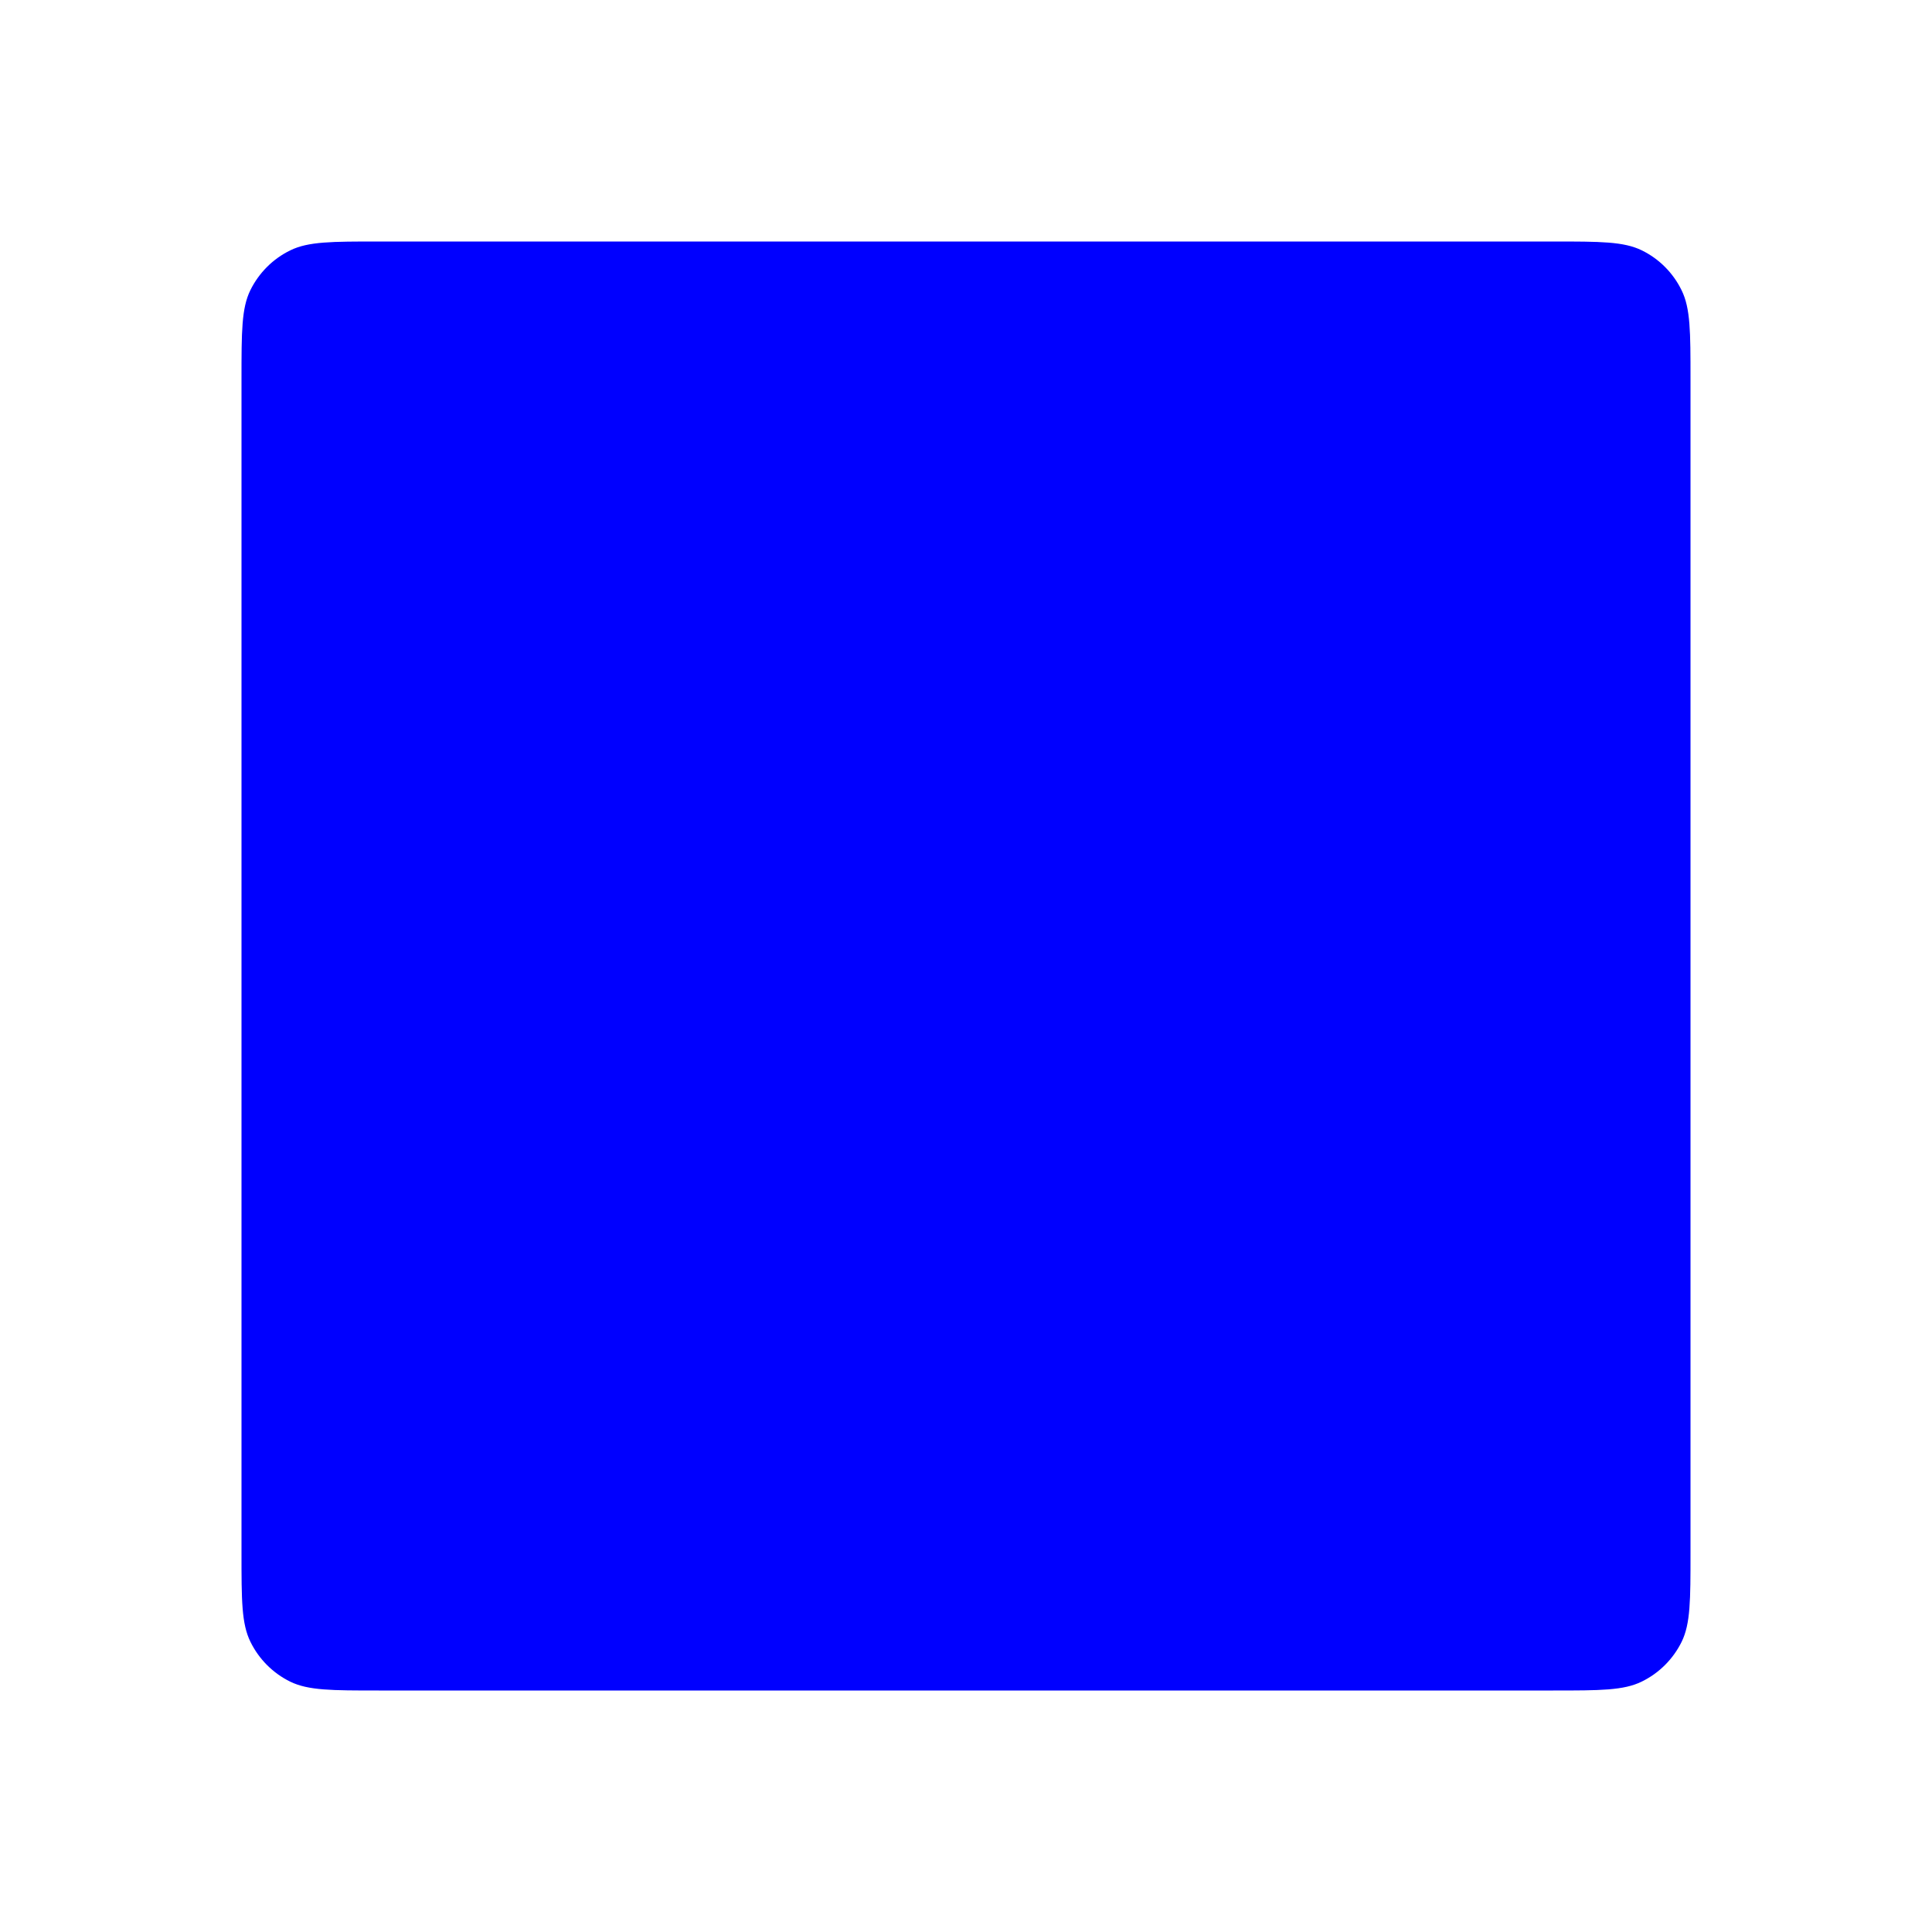
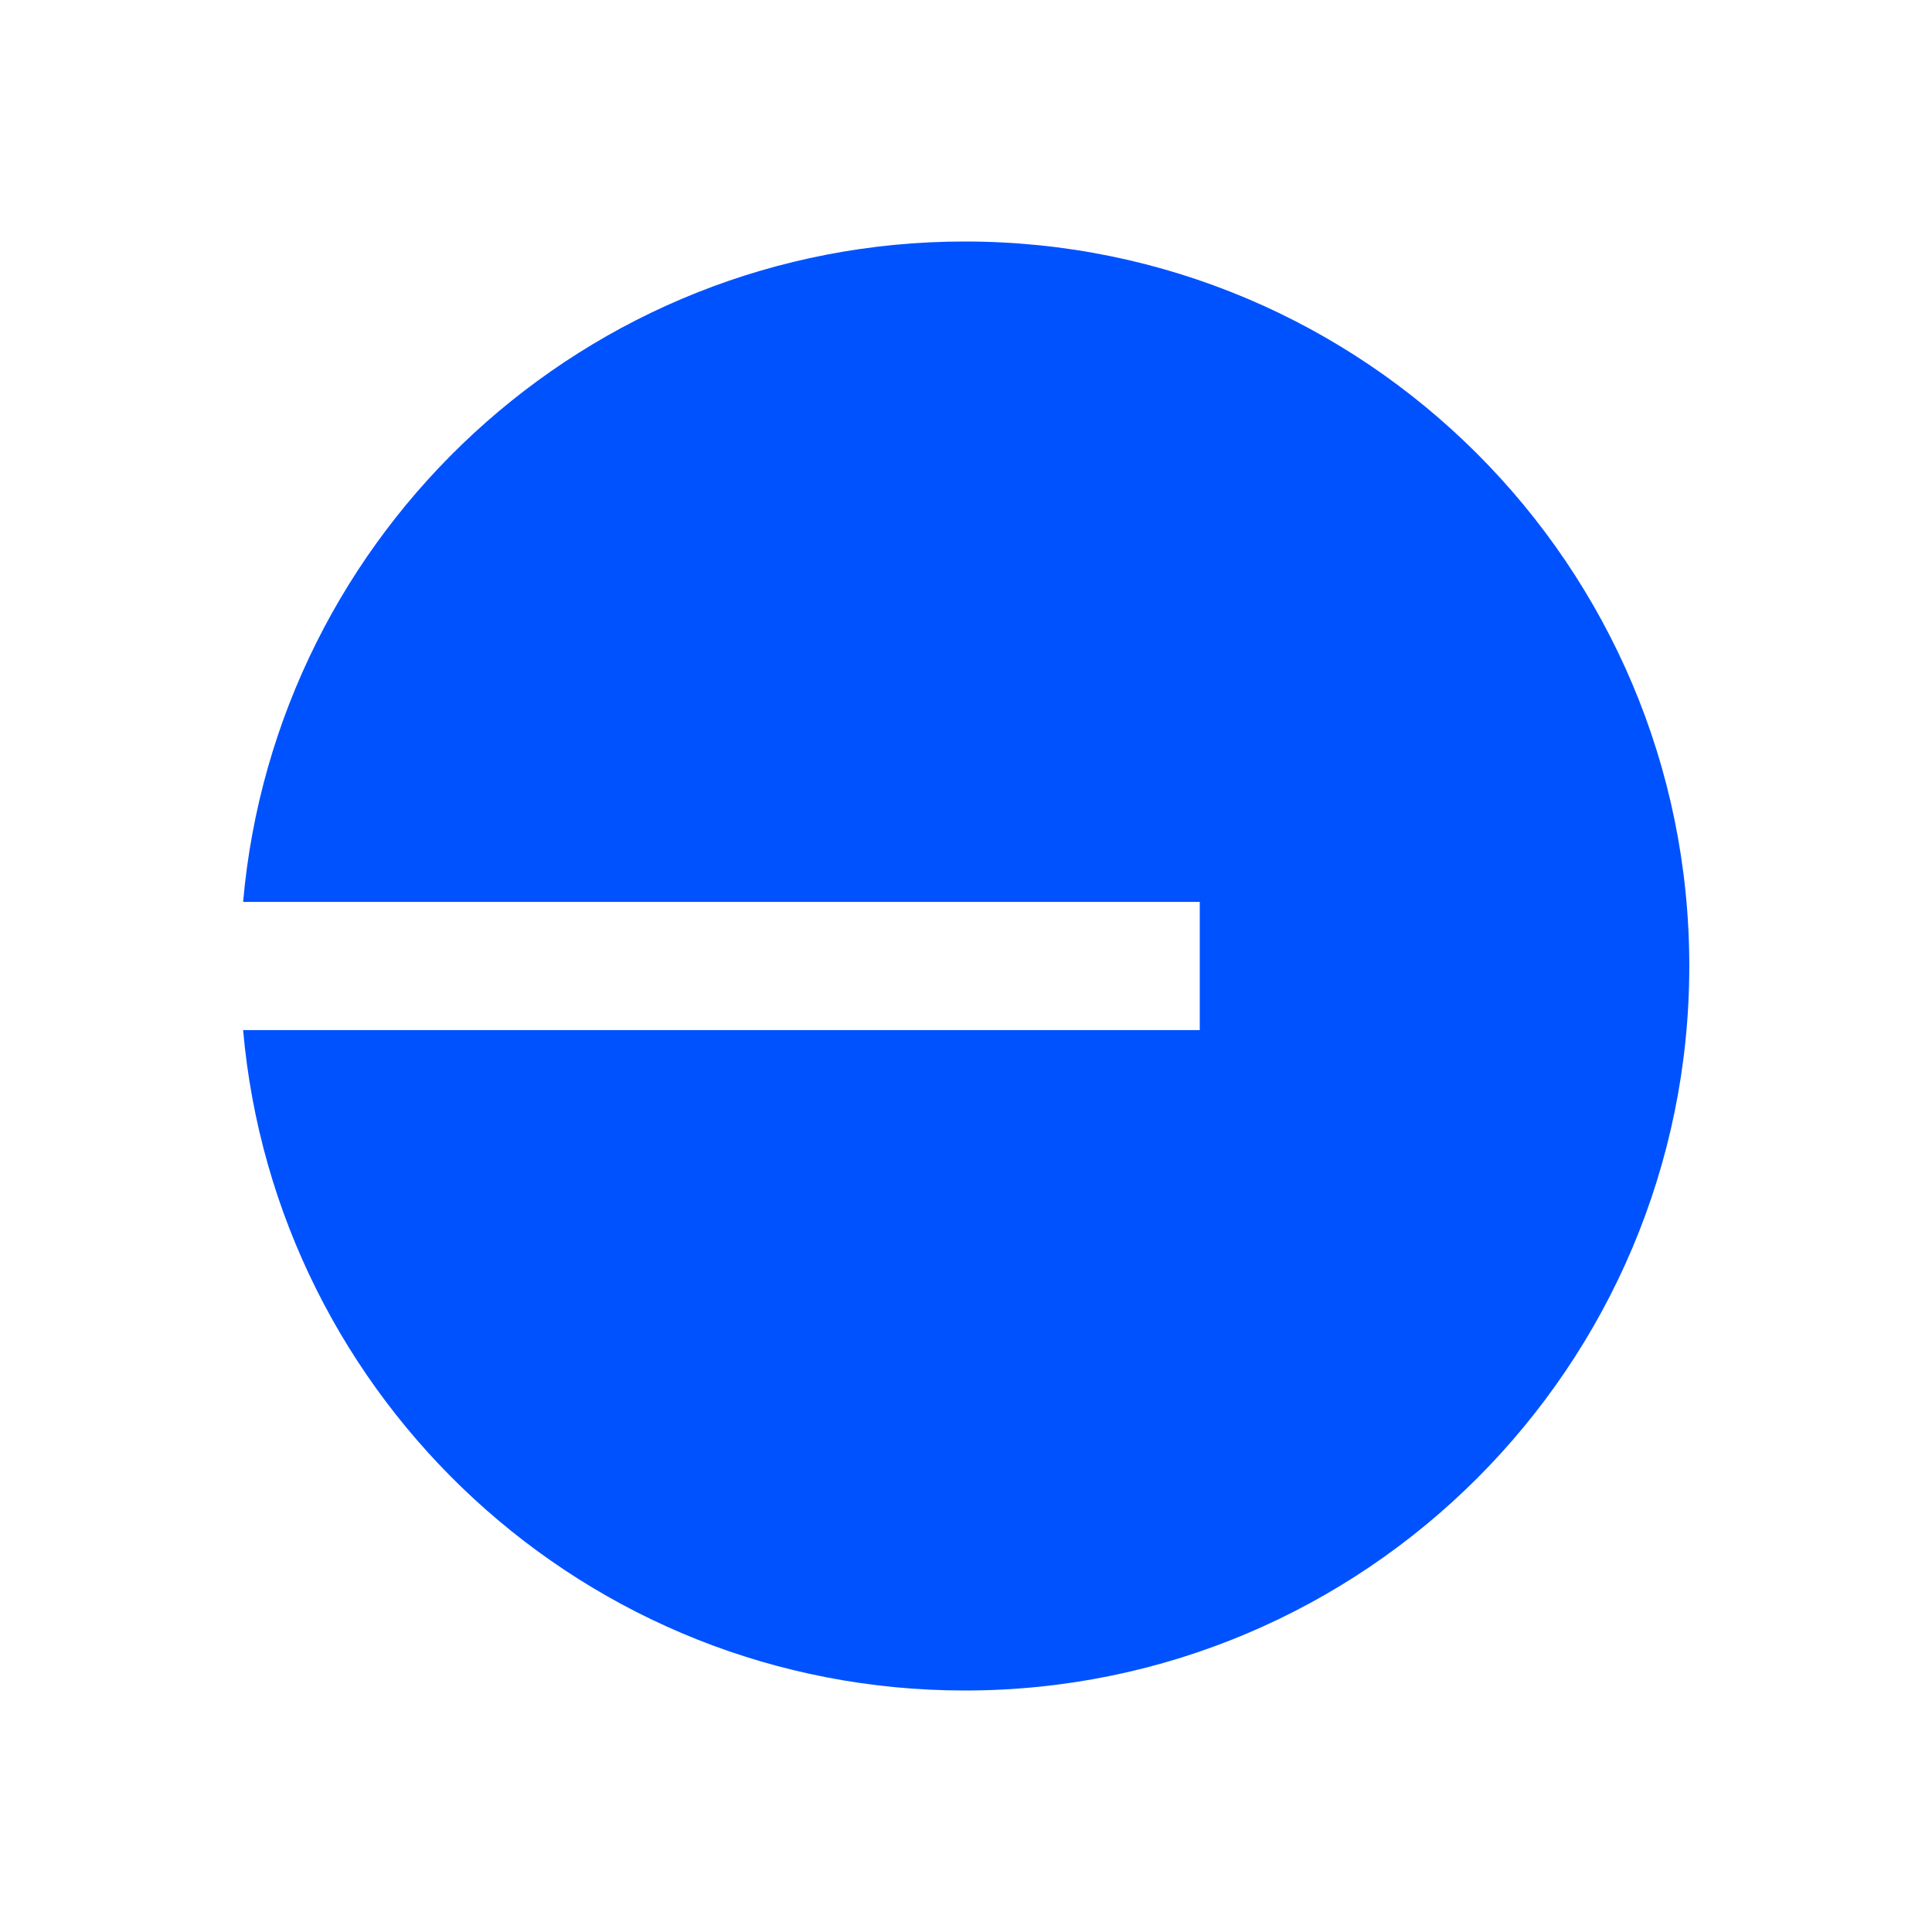
- <svg xmlns="http://www.w3.org/2000/svg" width="24" height="24" fill="none" viewBox="0 0 24 24" class="web3icons">
-   <path fill="#00F" d="M3 4.706c0-.585 0-.877.11-1.101.106-.215.28-.39.496-.495C3.83 3 4.122 3 4.706 3h14.588c.585 0 .876 0 1.101.11.215.105.389.28.494.495.111.225.111.517.111 1.101v14.588c0 .585 0 .876-.11 1.101-.106.215-.28.389-.495.494-.225.111-.517.111-1.101.111H4.706c-.585 0-.876 0-1.101-.11a1.08 1.08 0 0 1-.494-.495C3 20.17 3 19.878 3 19.294z" />
+ <svg xmlns="http://www.w3.org/2000/svg" width="24" height="24" viewBox="0 0 24 24" fill="none">
+   <path fill="#0052FF" d="M11.985 21a9 9 0 1 0 0-18c-4.703 0-8.56 3.606-8.965 8.204h11.884v1.592H3.02c.405 4.598 4.262 8.204 8.965 8.204Z" />
</svg>
